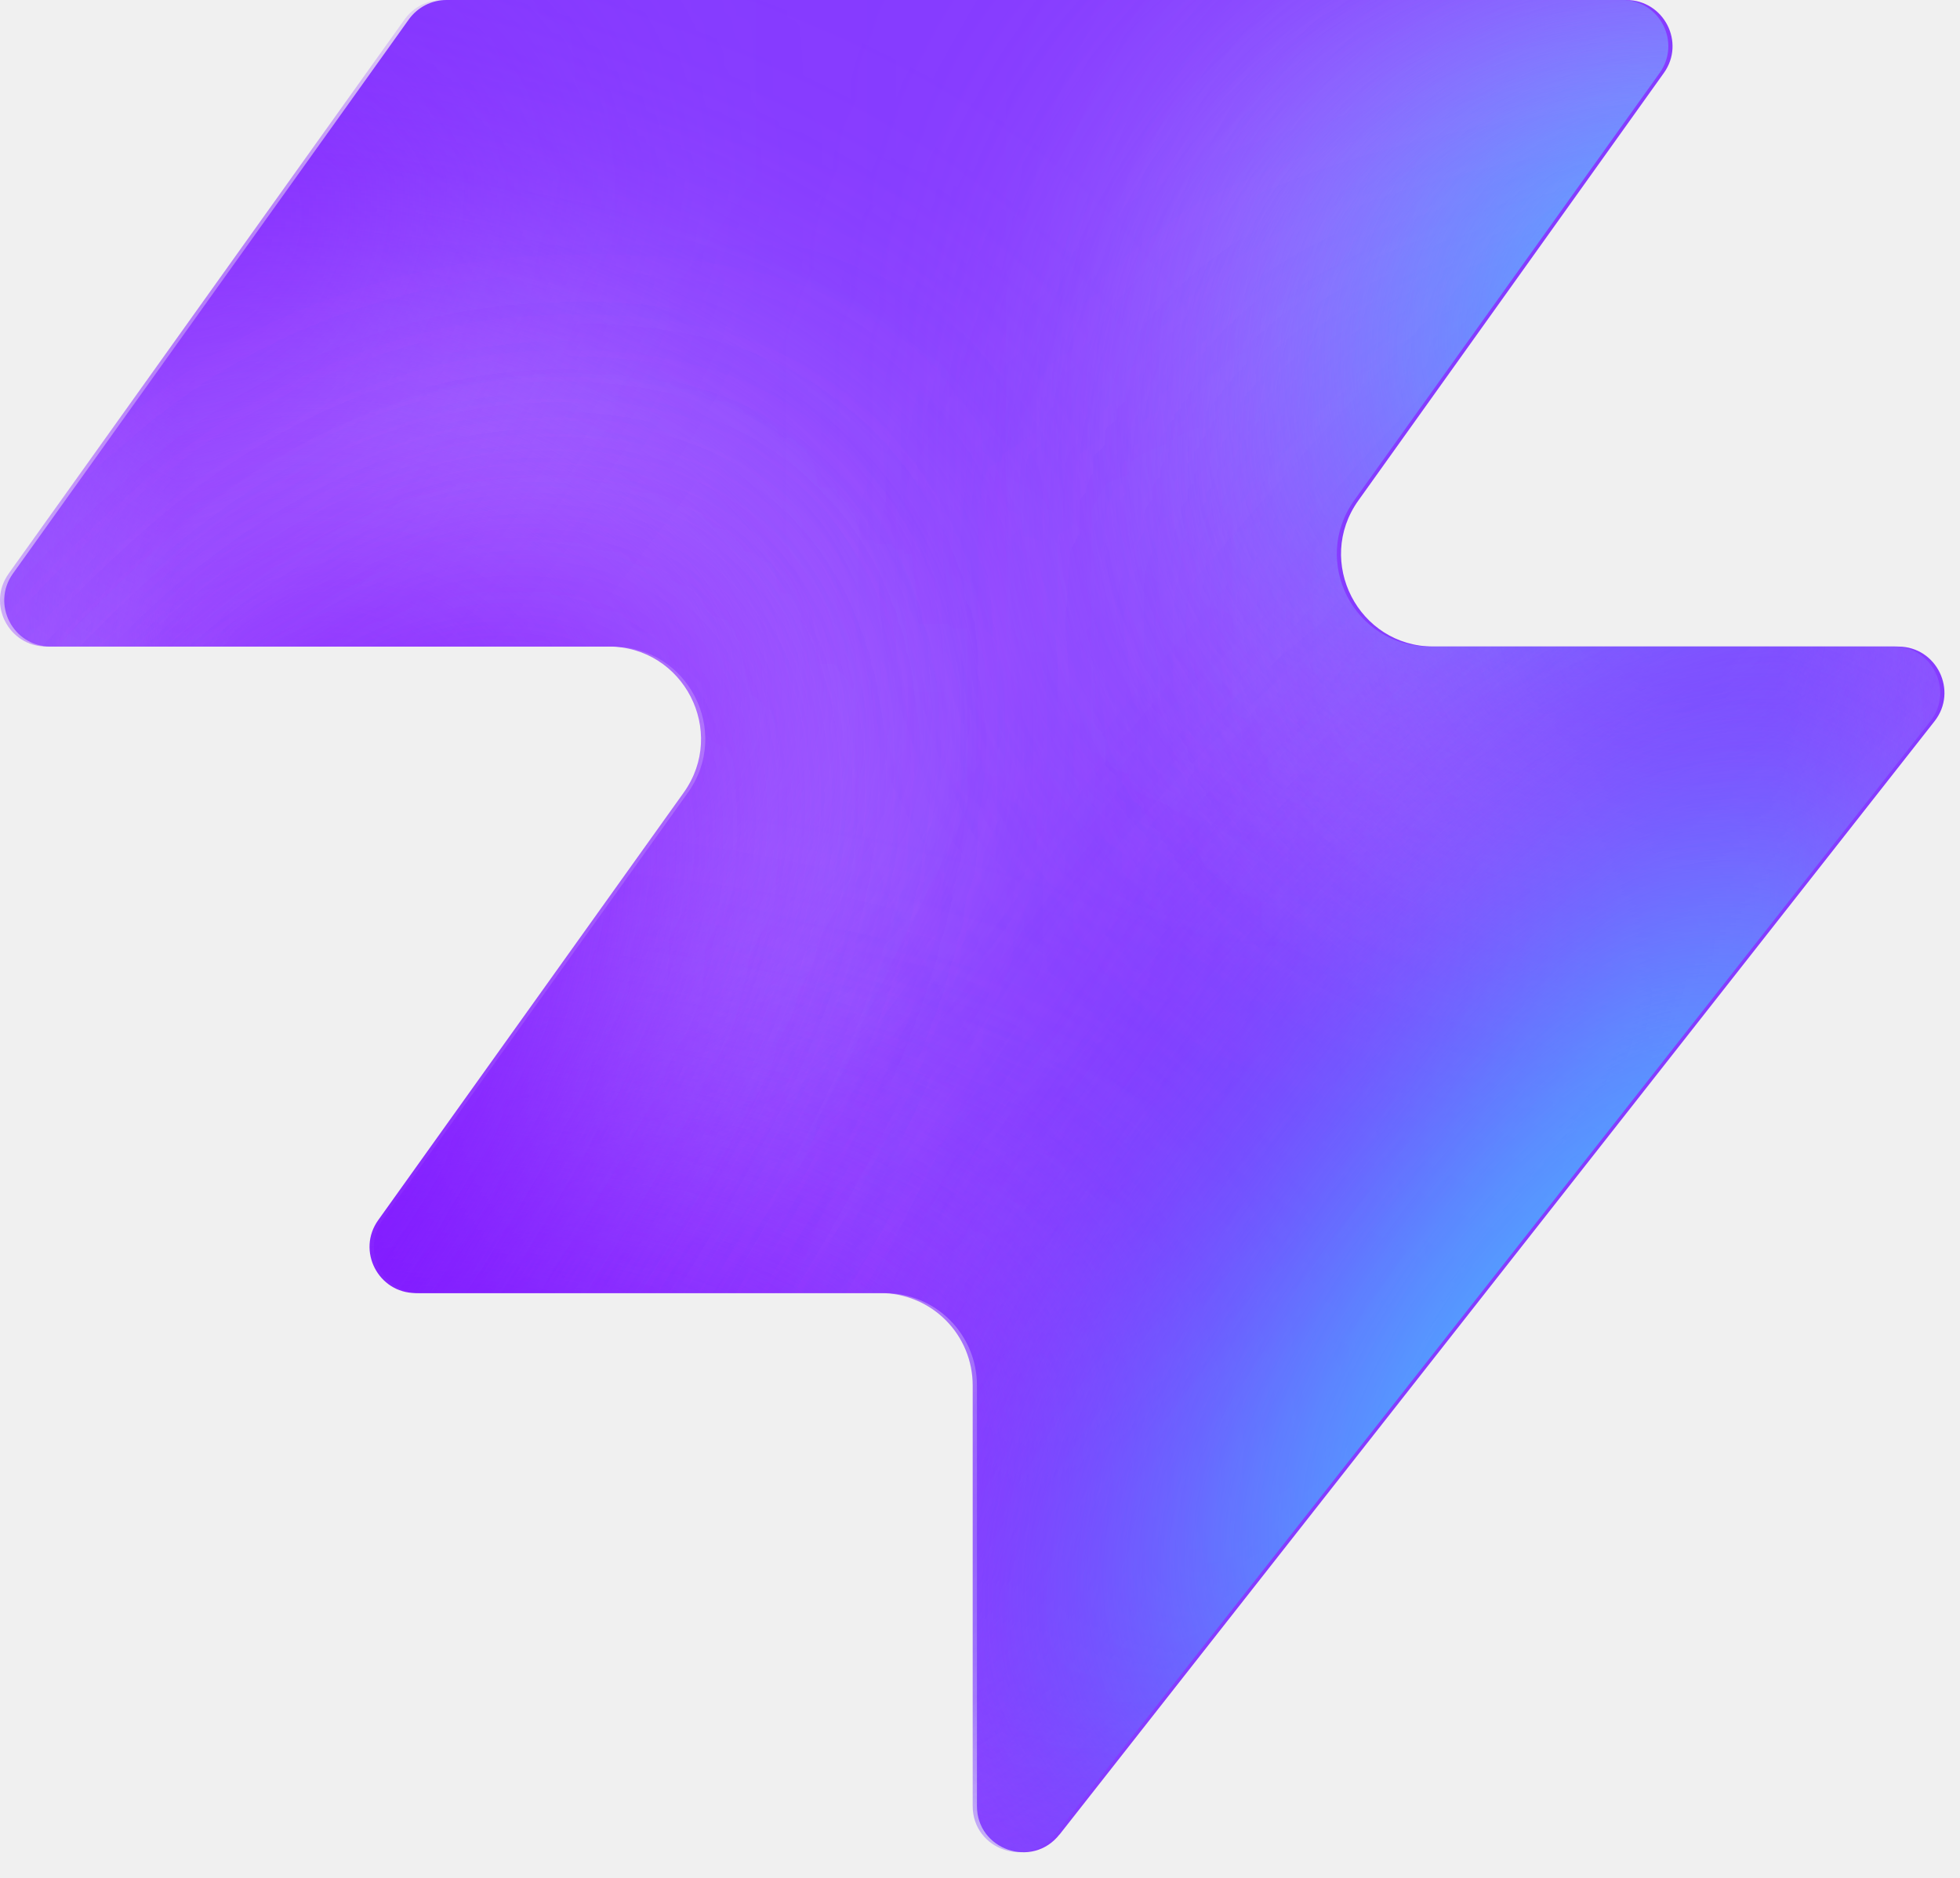
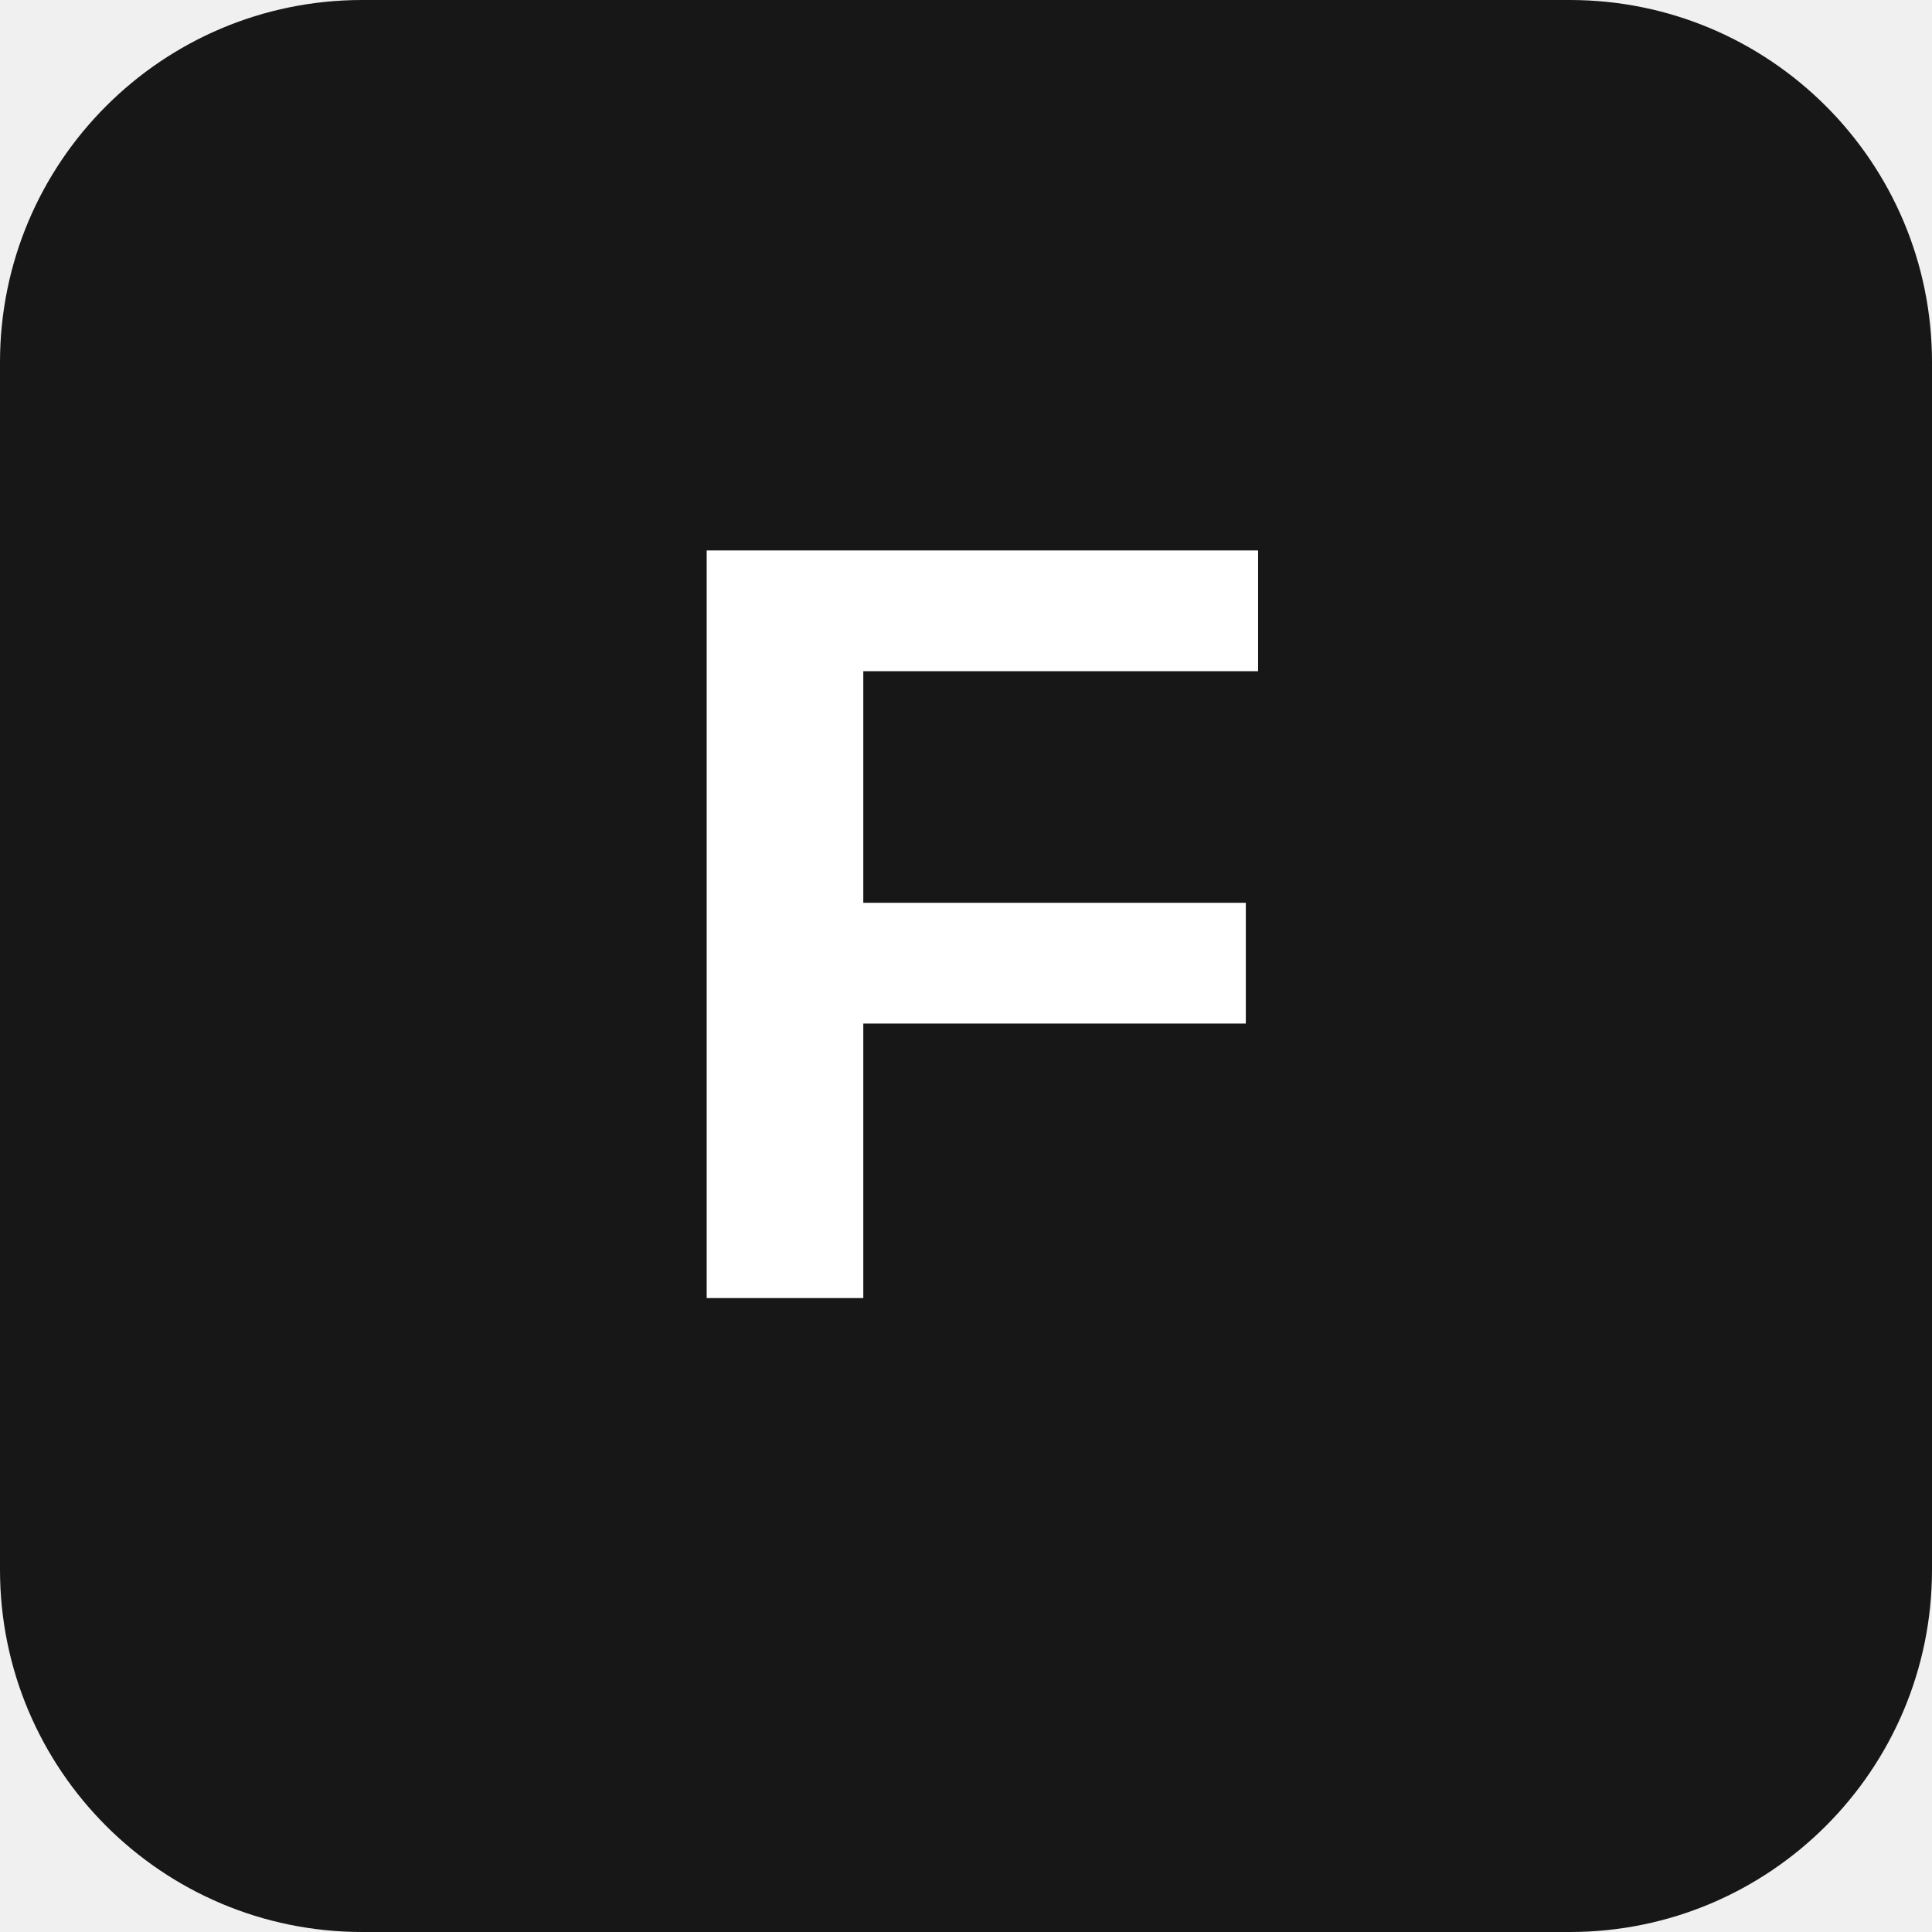
- <svg xmlns="http://www.w3.org/2000/svg" width="48" height="46" fill="none" viewBox="0 0 48 46">
-   <path fill="#863bff" d="M25.946 44.938c-.664.845-2.021.375-2.021-.698V33.937a2.26 2.26 0 0 0-2.262-2.262H10.287c-.92 0-1.456-1.04-.92-1.788l7.48-10.471c1.07-1.497 0-3.578-1.842-3.578H1.237c-.92 0-1.456-1.04-.92-1.788L10.013.474c.214-.297.556-.474.92-.474h28.894c.92 0 1.456 1.04.92 1.788l-7.48 10.471c-1.07 1.498 0 3.579 1.842 3.579h11.377c.943 0 1.473 1.088.89 1.83L25.947 44.94z" style="fill:#863bff;fill:color(display-p3 .525 .23 1);fill-opacity:1" />
-   <mask id="a" width="48" height="46" x="0" y="0" maskUnits="userSpaceOnUse" style="mask-type:alpha">
-     <path fill="#000" d="M25.842 44.938c-.664.844-2.021.375-2.021-.698V33.937a2.26 2.26 0 0 0-2.262-2.262H10.183c-.92 0-1.456-1.04-.92-1.788l7.48-10.471c1.07-1.498 0-3.579-1.842-3.579H1.133c-.92 0-1.456-1.04-.92-1.787L9.91.473c.214-.297.556-.474.92-.474h28.894c.92 0 1.456 1.04.92 1.788l-7.48 10.471c-1.07 1.498 0 3.578 1.842 3.578h11.377c.943 0 1.473 1.088.89 1.832L25.843 44.94z" style="fill:#000;fill-opacity:1" />
-   </mask>
-   <g mask="url(#a)">
-     <g filter="url(#b)">
-       <ellipse cx="5.508" cy="14.704" fill="#ede6ff" rx="5.508" ry="14.704" style="fill:#ede6ff;fill:color(display-p3 .927 .903 1);fill-opacity:1" transform="matrix(.00324 1 1 -.00324 -4.47 31.516)" />
-     </g>
-     <g filter="url(#c)">
-       <ellipse cx="10.399" cy="29.851" fill="#ede6ff" rx="10.399" ry="29.851" style="fill:#ede6ff;fill:color(display-p3 .927 .903 1);fill-opacity:1" transform="matrix(.00324 1 1 -.00324 -39.328 7.883)" />
-     </g>
-     <g filter="url(#d)">
-       <ellipse cx="5.508" cy="30.487" fill="#7e14ff" rx="5.508" ry="30.487" style="fill:#7e14ff;fill:color(display-p3 .492 .077 1);fill-opacity:1" transform="rotate(89.814 -25.913 -14.639)scale(1 -1)" />
-     </g>
-     <g filter="url(#e)">
-       <ellipse cx="5.508" cy="30.599" fill="#7e14ff" rx="5.508" ry="30.599" style="fill:#7e14ff;fill:color(display-p3 .492 .077 1);fill-opacity:1" transform="rotate(89.814 -32.644 -3.334)scale(1 -1)" />
-     </g>
-     <g filter="url(#f)">
-       <ellipse cx="5.508" cy="30.599" fill="#7e14ff" rx="5.508" ry="30.599" style="fill:#7e14ff;fill:color(display-p3 .492 .077 1);fill-opacity:1" transform="matrix(.00324 1 1 -.00324 -34.34 30.47)" />
-     </g>
-     <g filter="url(#g)">
-       <ellipse cx="14.072" cy="22.078" fill="#ede6ff" rx="14.072" ry="22.078" style="fill:#ede6ff;fill:color(display-p3 .927 .903 1);fill-opacity:1" transform="rotate(93.35 24.506 48.493)scale(-1 1)" />
-     </g>
-     <g filter="url(#h)">
-       <ellipse cx="3.47" cy="21.501" fill="#7e14ff" rx="3.47" ry="21.501" style="fill:#7e14ff;fill:color(display-p3 .492 .077 1);fill-opacity:1" transform="rotate(89.009 28.708 47.59)scale(-1 1)" />
-     </g>
-     <g filter="url(#i)">
-       <ellipse cx="3.47" cy="21.501" fill="#7e14ff" rx="3.47" ry="21.501" style="fill:#7e14ff;fill:color(display-p3 .492 .077 1);fill-opacity:1" transform="rotate(89.009 28.708 47.59)scale(-1 1)" />
-     </g>
-     <g filter="url(#j)">
-       <ellipse cx=".387" cy="8.972" fill="#7e14ff" rx="4.407" ry="29.108" style="fill:#7e14ff;fill:color(display-p3 .492 .077 1);fill-opacity:1" transform="rotate(39.51 .387 8.972)" />
-     </g>
-     <g filter="url(#k)">
-       <ellipse cx="47.523" cy="-6.092" fill="#7e14ff" rx="4.407" ry="29.108" style="fill:#7e14ff;fill:color(display-p3 .492 .077 1);fill-opacity:1" transform="rotate(37.892 47.523 -6.092)" />
-     </g>
-     <g filter="url(#l)">
-       <ellipse cx="41.412" cy="6.333" fill="#47bfff" rx="5.971" ry="9.665" style="fill:#47bfff;fill:color(display-p3 .28 .748 1);fill-opacity:1" transform="rotate(37.892 41.412 6.333)" />
-     </g>
-     <g filter="url(#m)">
-       <ellipse cx="-1.879" cy="38.332" fill="#7e14ff" rx="4.407" ry="29.108" style="fill:#7e14ff;fill:color(display-p3 .492 .077 1);fill-opacity:1" transform="rotate(37.892 -1.88 38.332)" />
-     </g>
-     <g filter="url(#n)">
-       <ellipse cx="-1.879" cy="38.332" fill="#7e14ff" rx="4.407" ry="29.108" style="fill:#7e14ff;fill:color(display-p3 .492 .077 1);fill-opacity:1" transform="rotate(37.892 -1.88 38.332)" />
-     </g>
-     <g filter="url(#o)">
-       <ellipse cx="35.651" cy="29.907" fill="#7e14ff" rx="4.407" ry="29.108" style="fill:#7e14ff;fill:color(display-p3 .492 .077 1);fill-opacity:1" transform="rotate(37.892 35.651 29.907)" />
-     </g>
-     <g filter="url(#p)">
-       <ellipse cx="38.418" cy="32.4" fill="#47bfff" rx="5.971" ry="15.297" style="fill:#47bfff;fill:color(display-p3 .28 .748 1);fill-opacity:1" transform="rotate(37.892 38.418 32.4)" />
-     </g>
-   </g>
-   <defs>
-     <filter id="b" width="60.045" height="41.654" x="-19.77" y="16.149" color-interpolation-filters="sRGB" filterUnits="userSpaceOnUse">
-       <feFlood flood-opacity="0" result="BackgroundImageFix" />
-       <feBlend in="SourceGraphic" in2="BackgroundImageFix" result="shape" />
-       <feGaussianBlur result="effect1_foregroundBlur_2002_17158" stdDeviation="7.659" />
-     </filter>
-     <filter id="c" width="90.34" height="51.437" x="-54.613" y="-7.533" color-interpolation-filters="sRGB" filterUnits="userSpaceOnUse">
-       <feFlood flood-opacity="0" result="BackgroundImageFix" />
-       <feBlend in="SourceGraphic" in2="BackgroundImageFix" result="shape" />
-       <feGaussianBlur result="effect1_foregroundBlur_2002_17158" stdDeviation="7.659" />
-     </filter>
-     <filter id="d" width="79.355" height="29.4" x="-49.64" y="2.03" color-interpolation-filters="sRGB" filterUnits="userSpaceOnUse">
-       <feFlood flood-opacity="0" result="BackgroundImageFix" />
-       <feBlend in="SourceGraphic" in2="BackgroundImageFix" result="shape" />
-       <feGaussianBlur result="effect1_foregroundBlur_2002_17158" stdDeviation="4.596" />
-     </filter>
-     <filter id="e" width="79.579" height="29.4" x="-45.045" y="20.029" color-interpolation-filters="sRGB" filterUnits="userSpaceOnUse">
-       <feFlood flood-opacity="0" result="BackgroundImageFix" />
-       <feBlend in="SourceGraphic" in2="BackgroundImageFix" result="shape" />
-       <feGaussianBlur result="effect1_foregroundBlur_2002_17158" stdDeviation="4.596" />
-     </filter>
-     <filter id="f" width="79.579" height="29.4" x="-43.513" y="21.178" color-interpolation-filters="sRGB" filterUnits="userSpaceOnUse">
-       <feFlood flood-opacity="0" result="BackgroundImageFix" />
-       <feBlend in="SourceGraphic" in2="BackgroundImageFix" result="shape" />
-       <feGaussianBlur result="effect1_foregroundBlur_2002_17158" stdDeviation="4.596" />
-     </filter>
-     <filter id="g" width="74.749" height="58.852" x="15.756" y="-17.901" color-interpolation-filters="sRGB" filterUnits="userSpaceOnUse">
-       <feFlood flood-opacity="0" result="BackgroundImageFix" />
-       <feBlend in="SourceGraphic" in2="BackgroundImageFix" result="shape" />
-       <feGaussianBlur result="effect1_foregroundBlur_2002_17158" stdDeviation="7.659" />
-     </filter>
-     <filter id="h" width="61.377" height="25.362" x="23.548" y="2.284" color-interpolation-filters="sRGB" filterUnits="userSpaceOnUse">
-       <feFlood flood-opacity="0" result="BackgroundImageFix" />
-       <feBlend in="SourceGraphic" in2="BackgroundImageFix" result="shape" />
-       <feGaussianBlur result="effect1_foregroundBlur_2002_17158" stdDeviation="4.596" />
-     </filter>
-     <filter id="i" width="61.377" height="25.362" x="23.548" y="2.284" color-interpolation-filters="sRGB" filterUnits="userSpaceOnUse">
-       <feFlood flood-opacity="0" result="BackgroundImageFix" />
-       <feBlend in="SourceGraphic" in2="BackgroundImageFix" result="shape" />
-       <feGaussianBlur result="effect1_foregroundBlur_2002_17158" stdDeviation="4.596" />
-     </filter>
-     <filter id="j" width="56.045" height="63.649" x="-27.636" y="-22.853" color-interpolation-filters="sRGB" filterUnits="userSpaceOnUse">
-       <feFlood flood-opacity="0" result="BackgroundImageFix" />
-       <feBlend in="SourceGraphic" in2="BackgroundImageFix" result="shape" />
-       <feGaussianBlur result="effect1_foregroundBlur_2002_17158" stdDeviation="4.596" />
-     </filter>
-     <filter id="k" width="54.814" height="64.646" x="20.116" y="-38.415" color-interpolation-filters="sRGB" filterUnits="userSpaceOnUse">
-       <feFlood flood-opacity="0" result="BackgroundImageFix" />
-       <feBlend in="SourceGraphic" in2="BackgroundImageFix" result="shape" />
-       <feGaussianBlur result="effect1_foregroundBlur_2002_17158" stdDeviation="4.596" />
-     </filter>
-     <filter id="l" width="33.541" height="35.313" x="24.641" y="-11.323" color-interpolation-filters="sRGB" filterUnits="userSpaceOnUse">
-       <feFlood flood-opacity="0" result="BackgroundImageFix" />
-       <feBlend in="SourceGraphic" in2="BackgroundImageFix" result="shape" />
-       <feGaussianBlur result="effect1_foregroundBlur_2002_17158" stdDeviation="4.596" />
-     </filter>
-     <filter id="m" width="54.814" height="64.646" x="-29.286" y="6.009" color-interpolation-filters="sRGB" filterUnits="userSpaceOnUse">
-       <feFlood flood-opacity="0" result="BackgroundImageFix" />
-       <feBlend in="SourceGraphic" in2="BackgroundImageFix" result="shape" />
-       <feGaussianBlur result="effect1_foregroundBlur_2002_17158" stdDeviation="4.596" />
-     </filter>
-     <filter id="n" width="54.814" height="64.646" x="-29.286" y="6.009" color-interpolation-filters="sRGB" filterUnits="userSpaceOnUse">
-       <feFlood flood-opacity="0" result="BackgroundImageFix" />
-       <feBlend in="SourceGraphic" in2="BackgroundImageFix" result="shape" />
-       <feGaussianBlur result="effect1_foregroundBlur_2002_17158" stdDeviation="4.596" />
-     </filter>
-     <filter id="o" width="54.814" height="64.646" x="8.244" y="-2.416" color-interpolation-filters="sRGB" filterUnits="userSpaceOnUse">
-       <feFlood flood-opacity="0" result="BackgroundImageFix" />
-       <feBlend in="SourceGraphic" in2="BackgroundImageFix" result="shape" />
-       <feGaussianBlur result="effect1_foregroundBlur_2002_17158" stdDeviation="4.596" />
-     </filter>
-     <filter id="p" width="39.409" height="43.623" x="18.713" y="10.588" color-interpolation-filters="sRGB" filterUnits="userSpaceOnUse">
-       <feFlood flood-opacity="0" result="BackgroundImageFix" />
-       <feBlend in="SourceGraphic" in2="BackgroundImageFix" result="shape" />
-       <feGaussianBlur result="effect1_foregroundBlur_2002_17158" stdDeviation="4.596" />
-     </filter>
-   </defs>
+ <svg xmlns="http://www.w3.org/2000/svg" viewBox="0 0 64 64">
+   <rect width="64" height="64" rx="12" fill="#171717" />
+   <text x="32" y="43" text-anchor="middle" font-family="Arial, Helvetica, sans-serif" font-size="36" font-weight="700" fill="#fff">F</text>
</svg>
